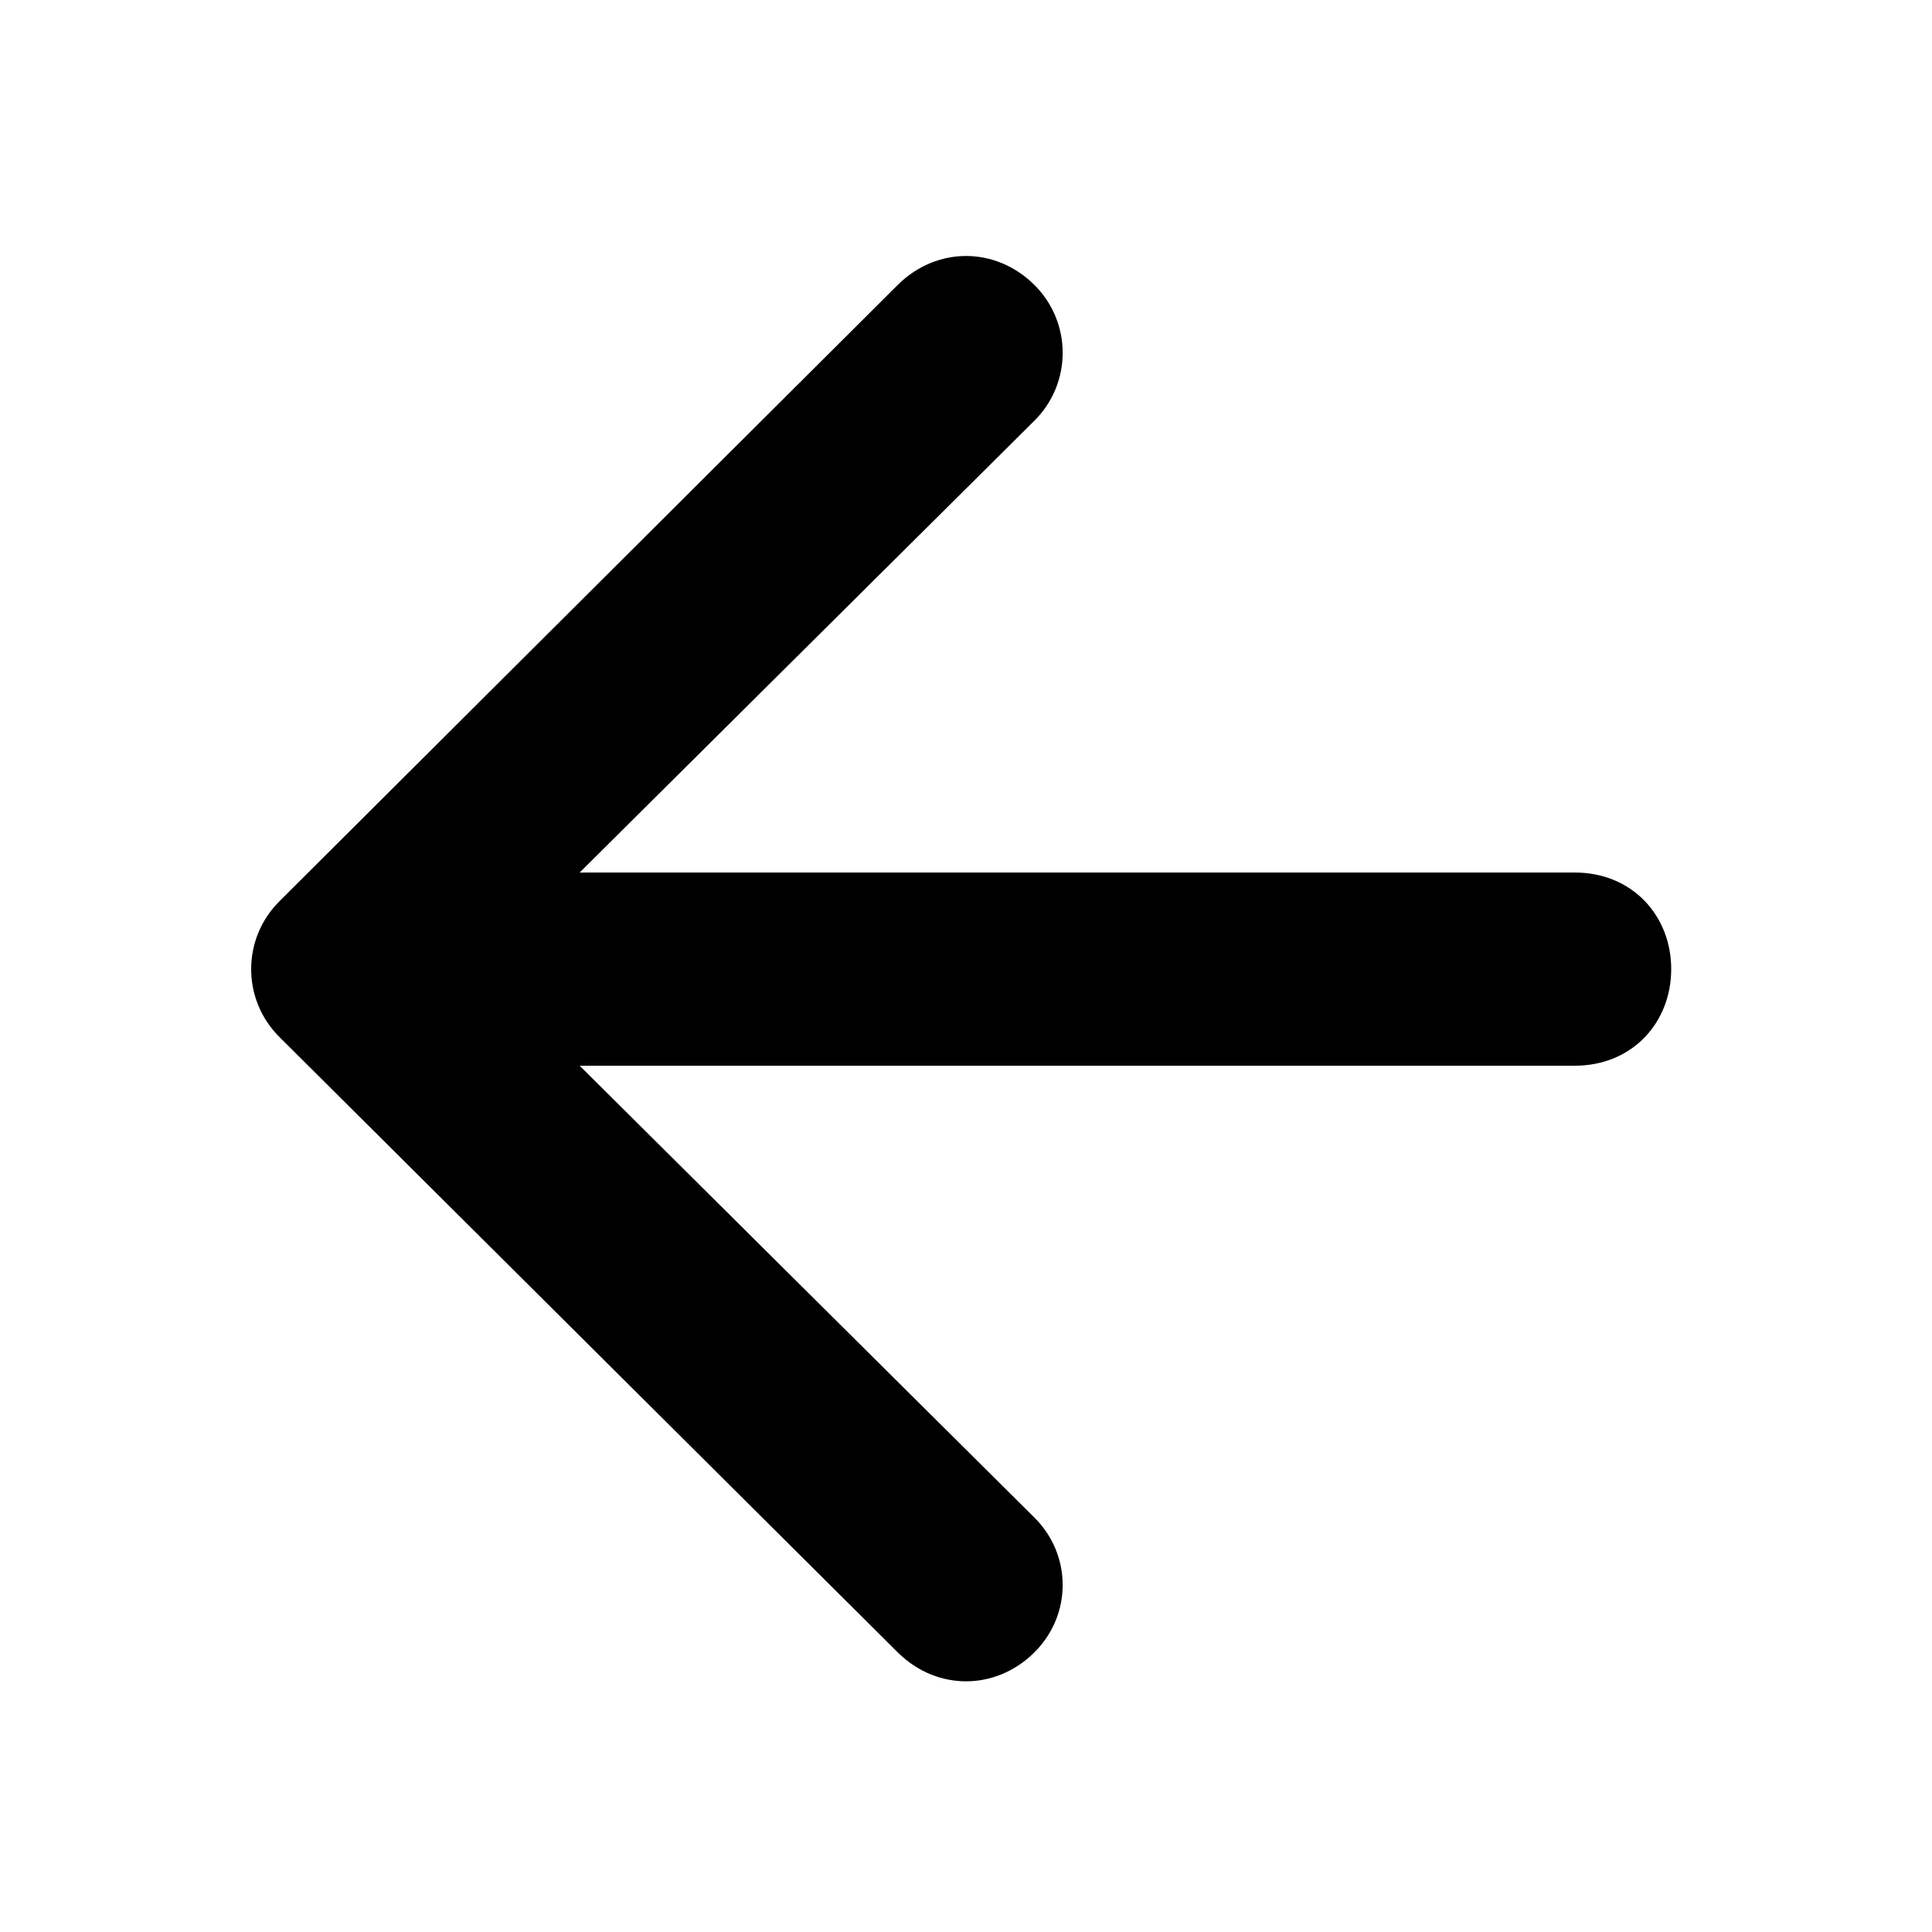
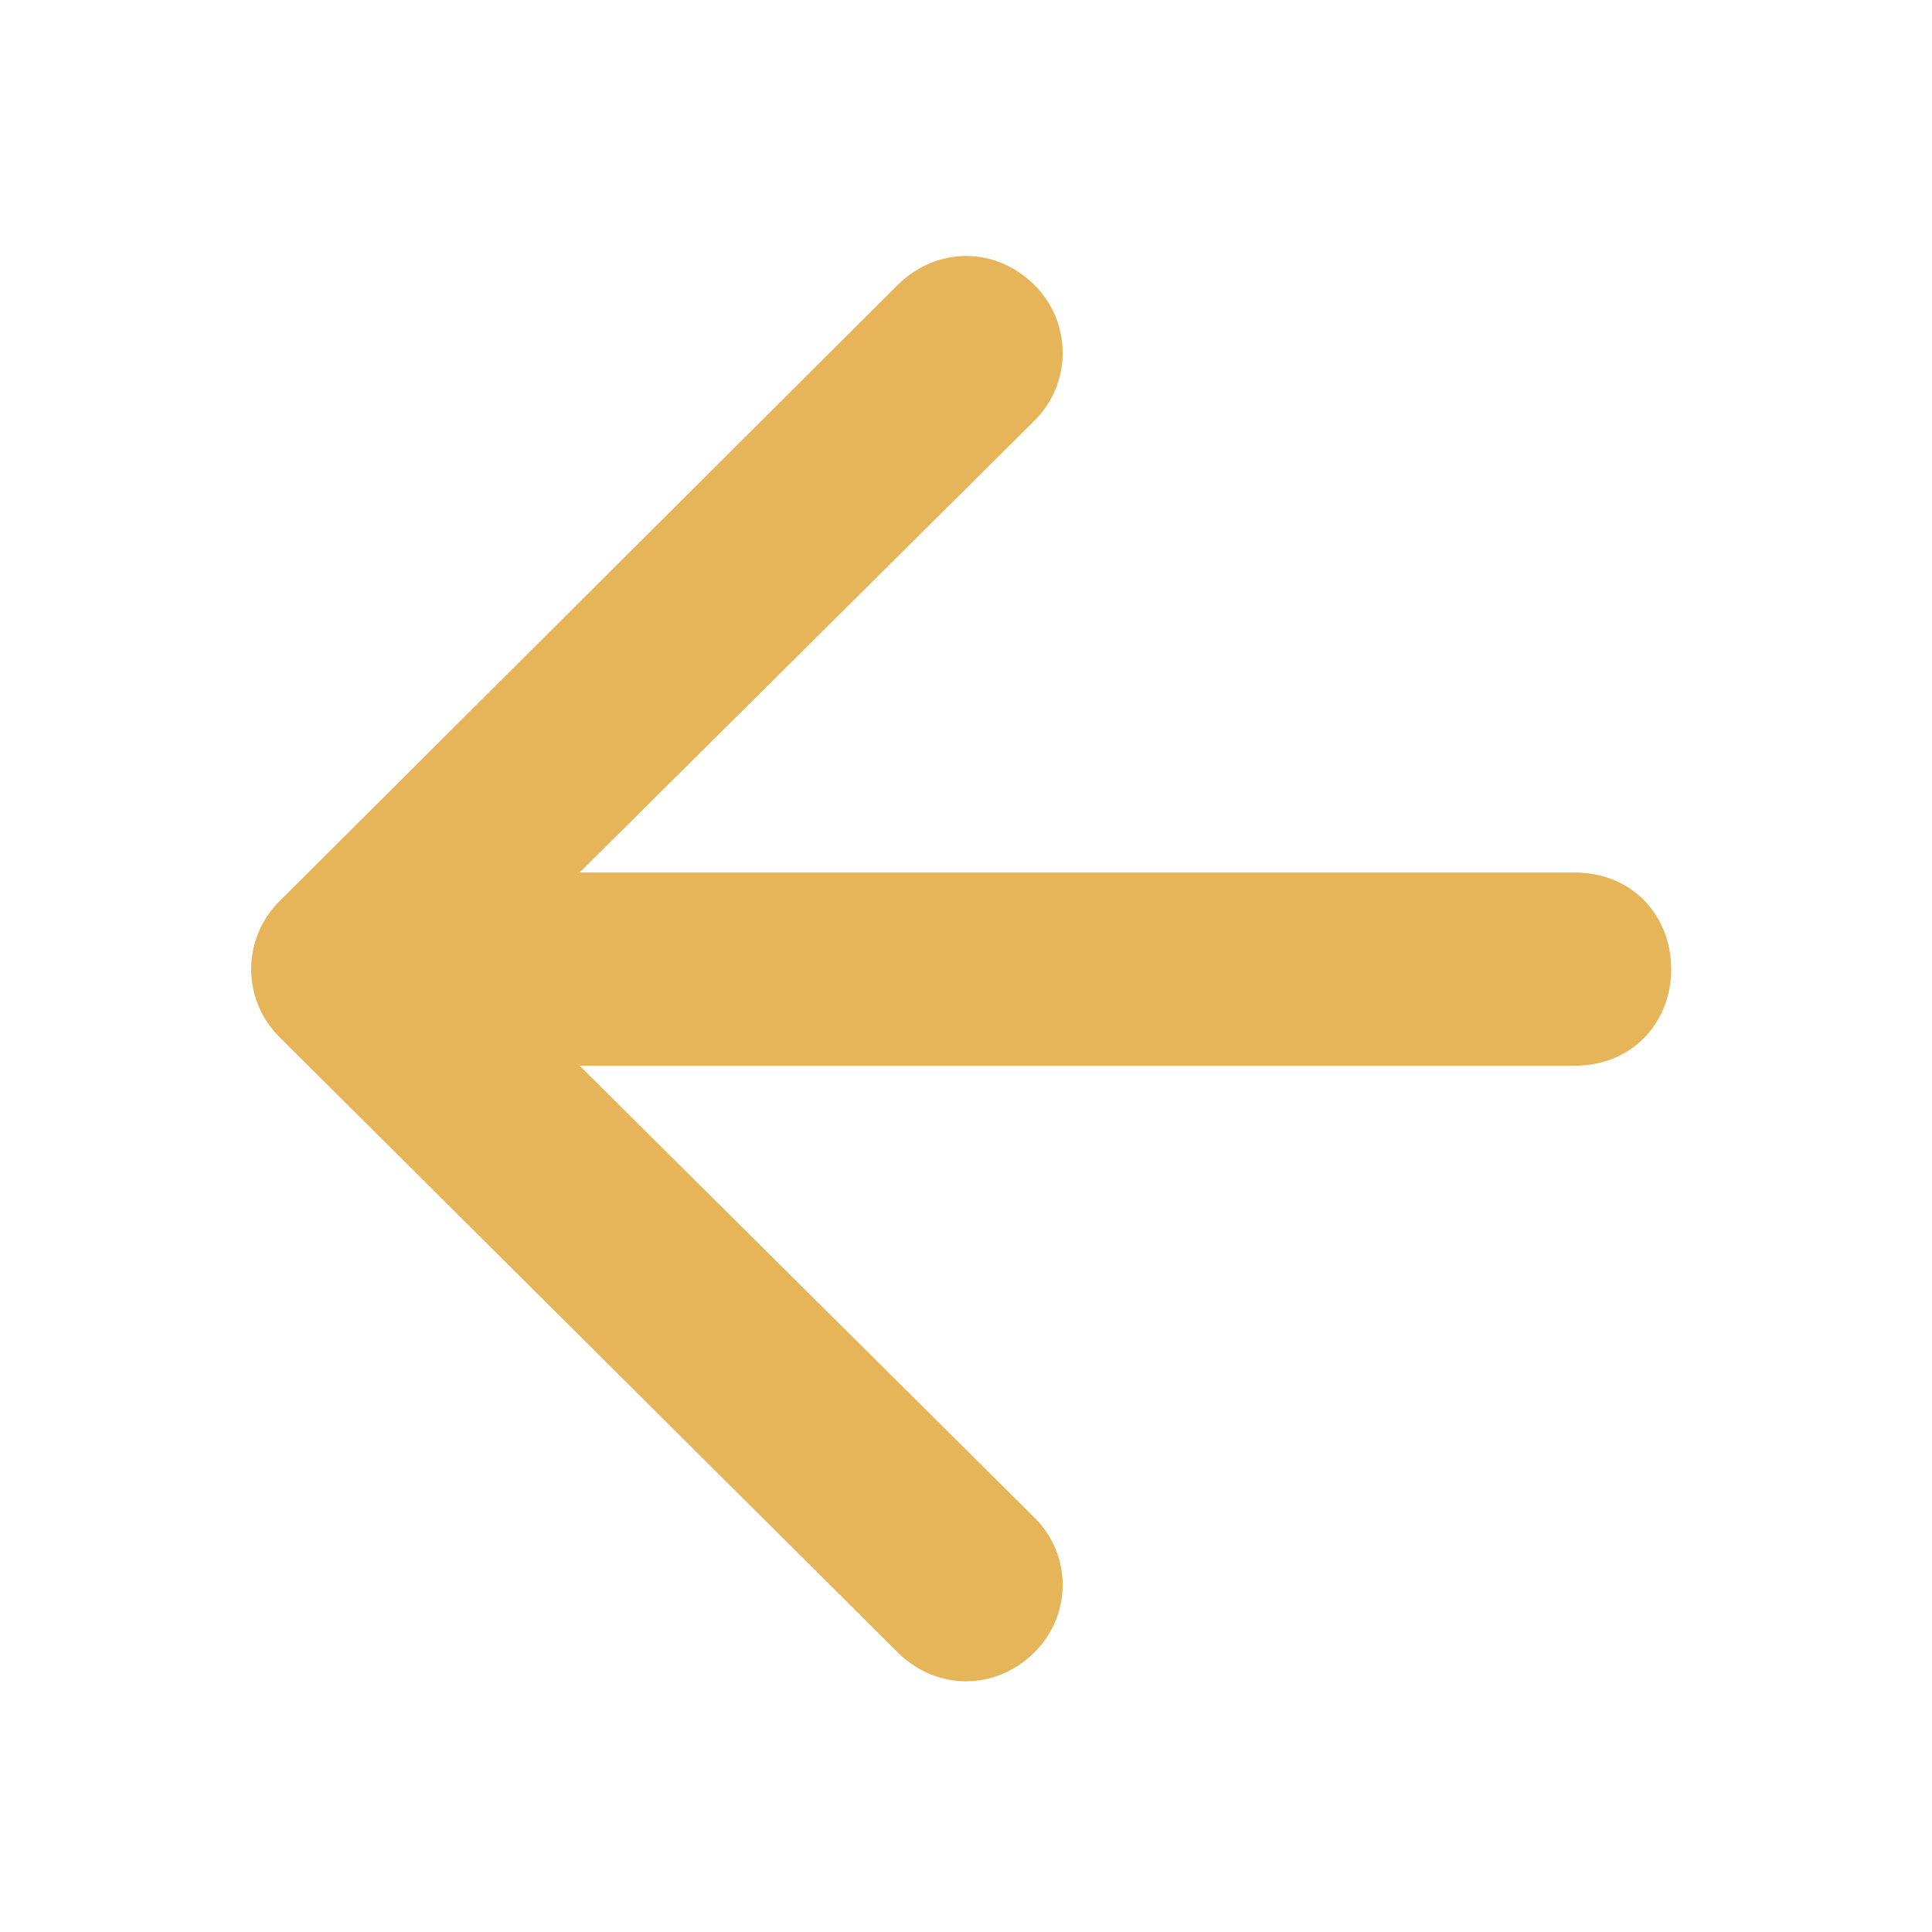
- <svg xmlns="http://www.w3.org/2000/svg" width="1024" height="1024" fill="currentColor" viewBox="0 0 1024 1024">
-   <g class="arrow-left">
-     <path d="M307.23 564.856h527.348c30.72 0 51.2-23.04 51.2-51.2 0-28.16-20.48-51.2-51.2-51.2H307.23l240.649-239.1c20.48-19.968 20.48-52.732 0-72.7-20.48-19.968-51.22-19.968-71.7 0L148.48 477.306c-20.48 19.968-20.48 52.744 0 72.712l327.699 326.137c20.48 19.968 51.22 19.968 71.7 0 20.48-19.968 20.48-52.219 0-72.187L307.23 564.856Z" class="Vector" />
+ <svg xmlns="http://www.w3.org/2000/svg" width="100%" height="100%" viewBox="0 0 1024 1024" version="1.1" xml:space="preserve" style="fill-rule:evenodd;clip-rule:evenodd;stroke-linejoin:round;stroke-miterlimit:2;">
+   <g>
+     <path d="M307.23,564.856L834.578,564.856C865.298,564.856 885.778,541.816 885.778,513.656C885.778,485.496 865.298,462.456 834.578,462.456L307.23,462.456L547.879,223.356C568.359,203.388 568.359,170.624 547.879,150.656C527.399,130.688 496.659,130.688 476.179,150.656L148.48,477.306C128,497.274 128,530.05 148.48,550.018L476.179,876.155C496.659,896.123 527.399,896.123 547.879,876.155C568.359,856.187 568.359,823.936 547.879,803.968L307.23,564.856Z" style="fill:rgb(230,180,89);fill-rule:nonzero;" />
  </g>
</svg>
